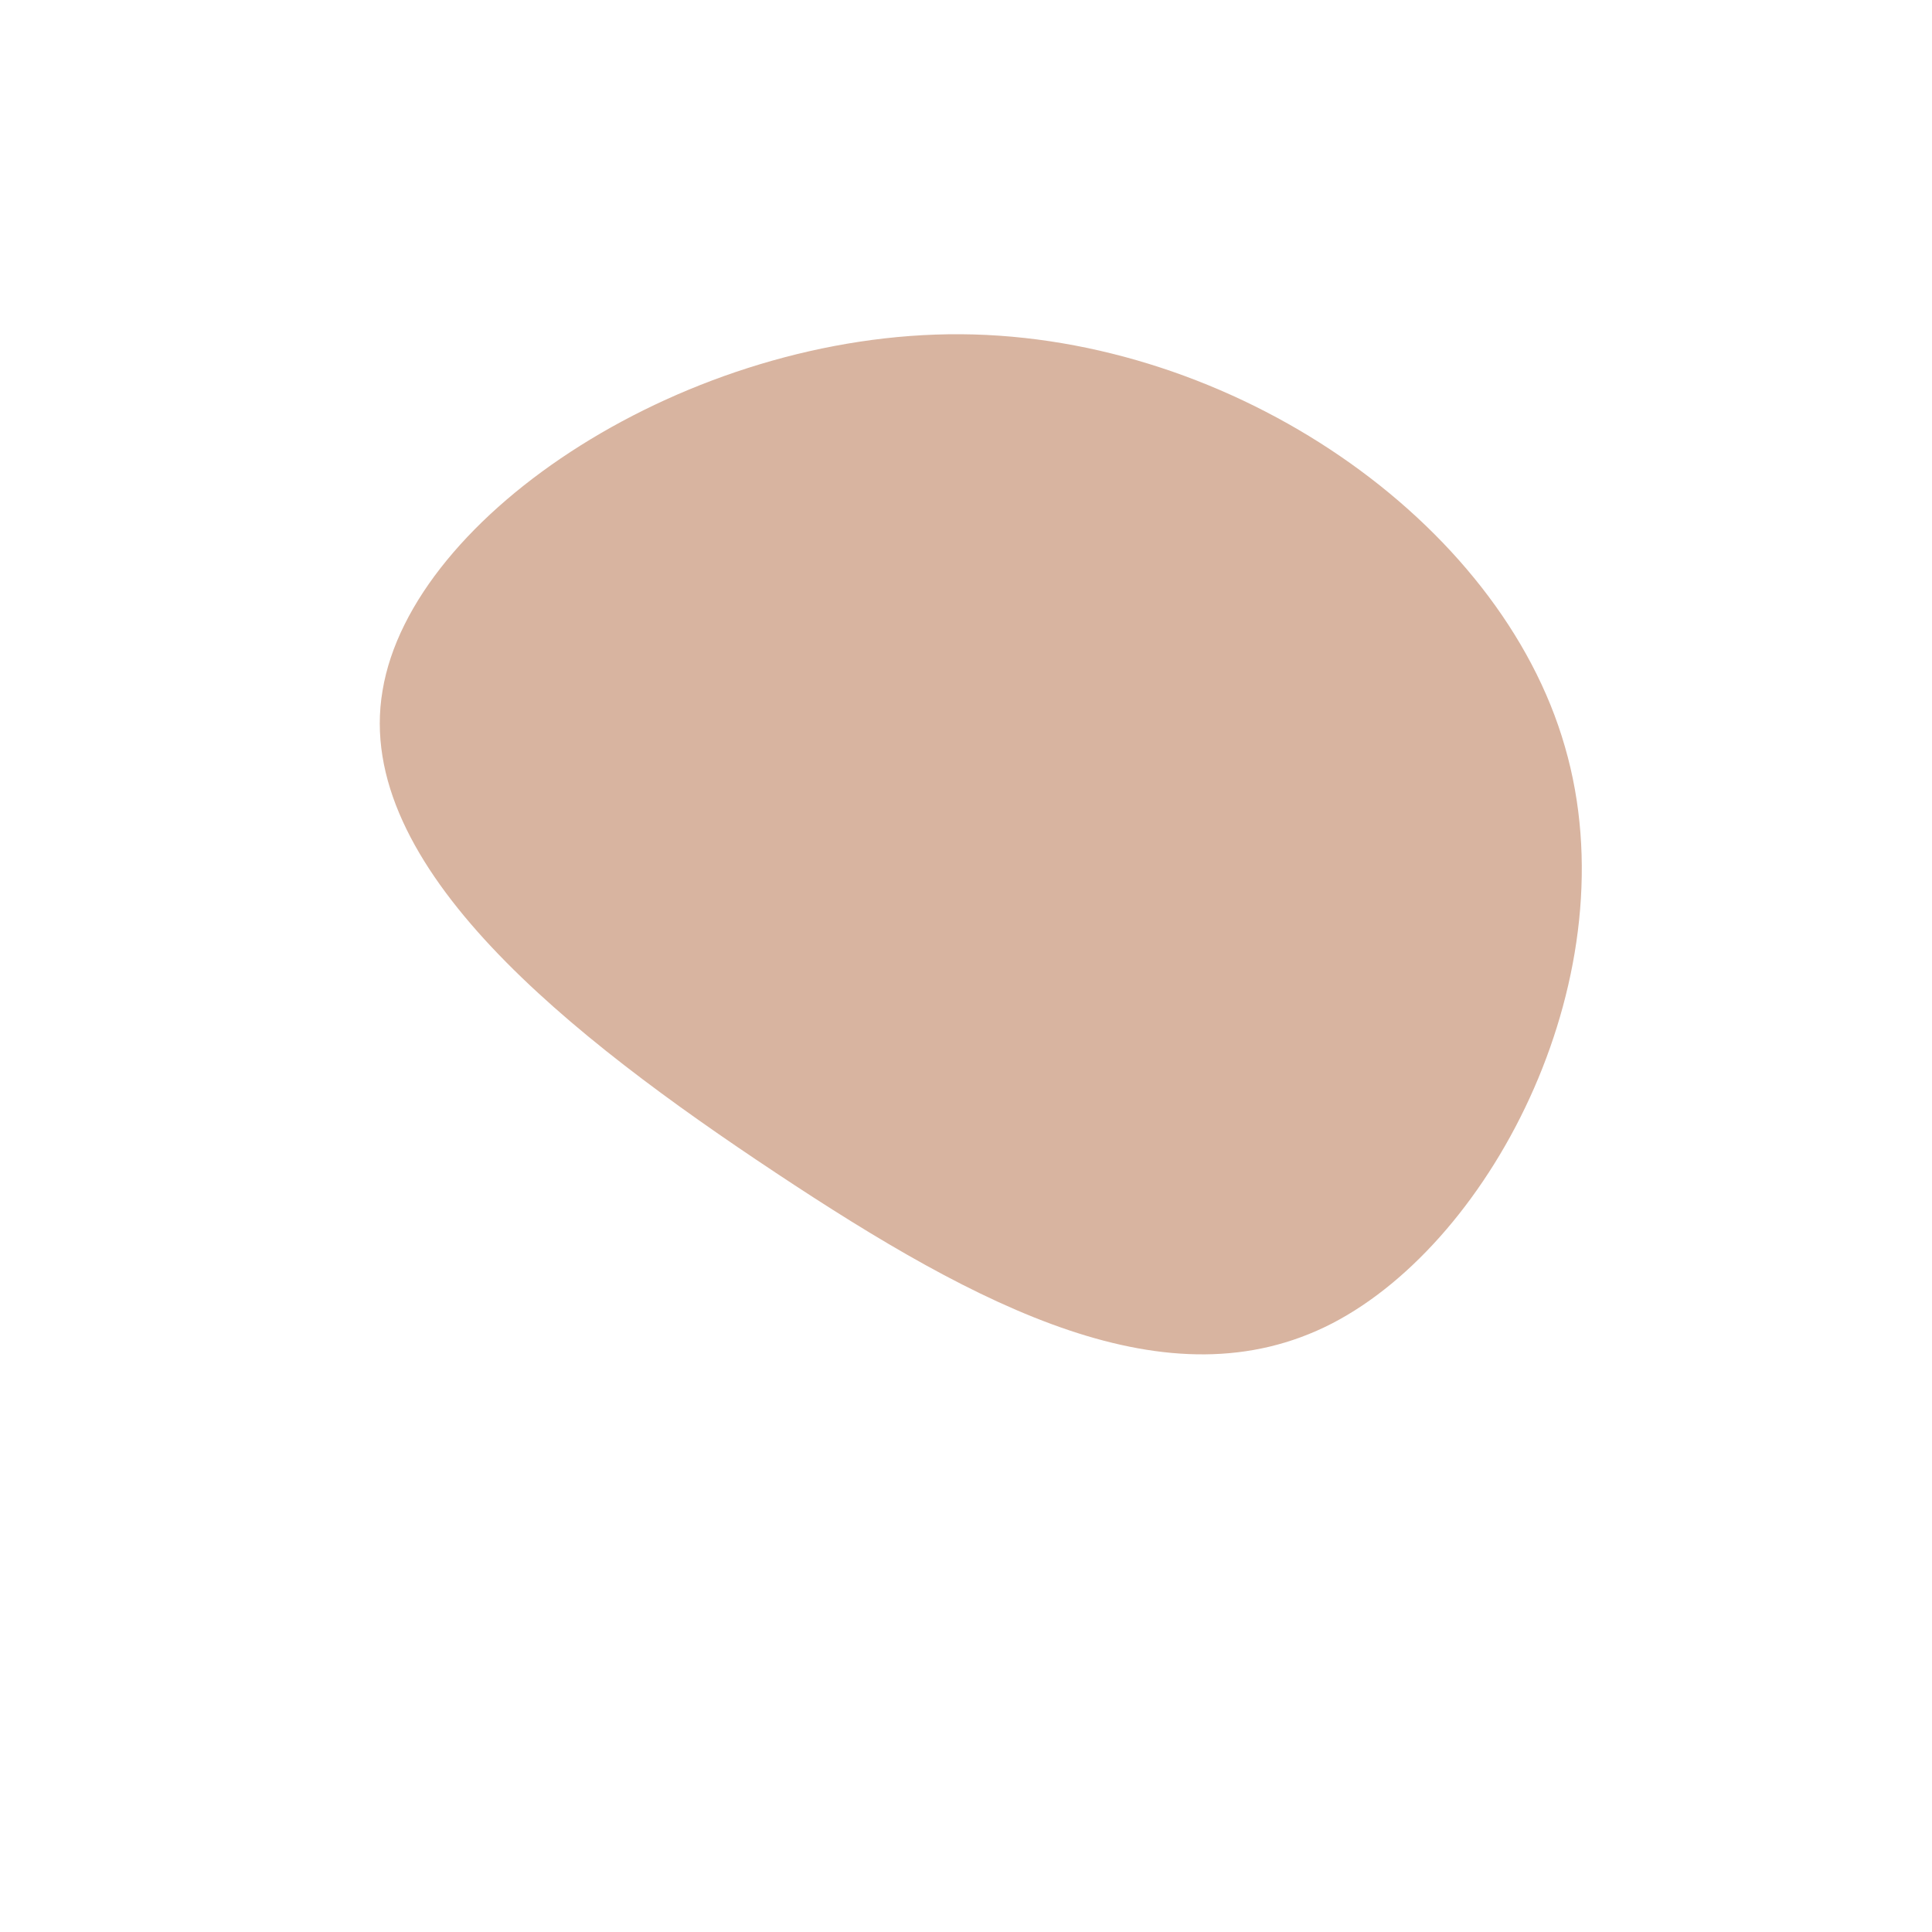
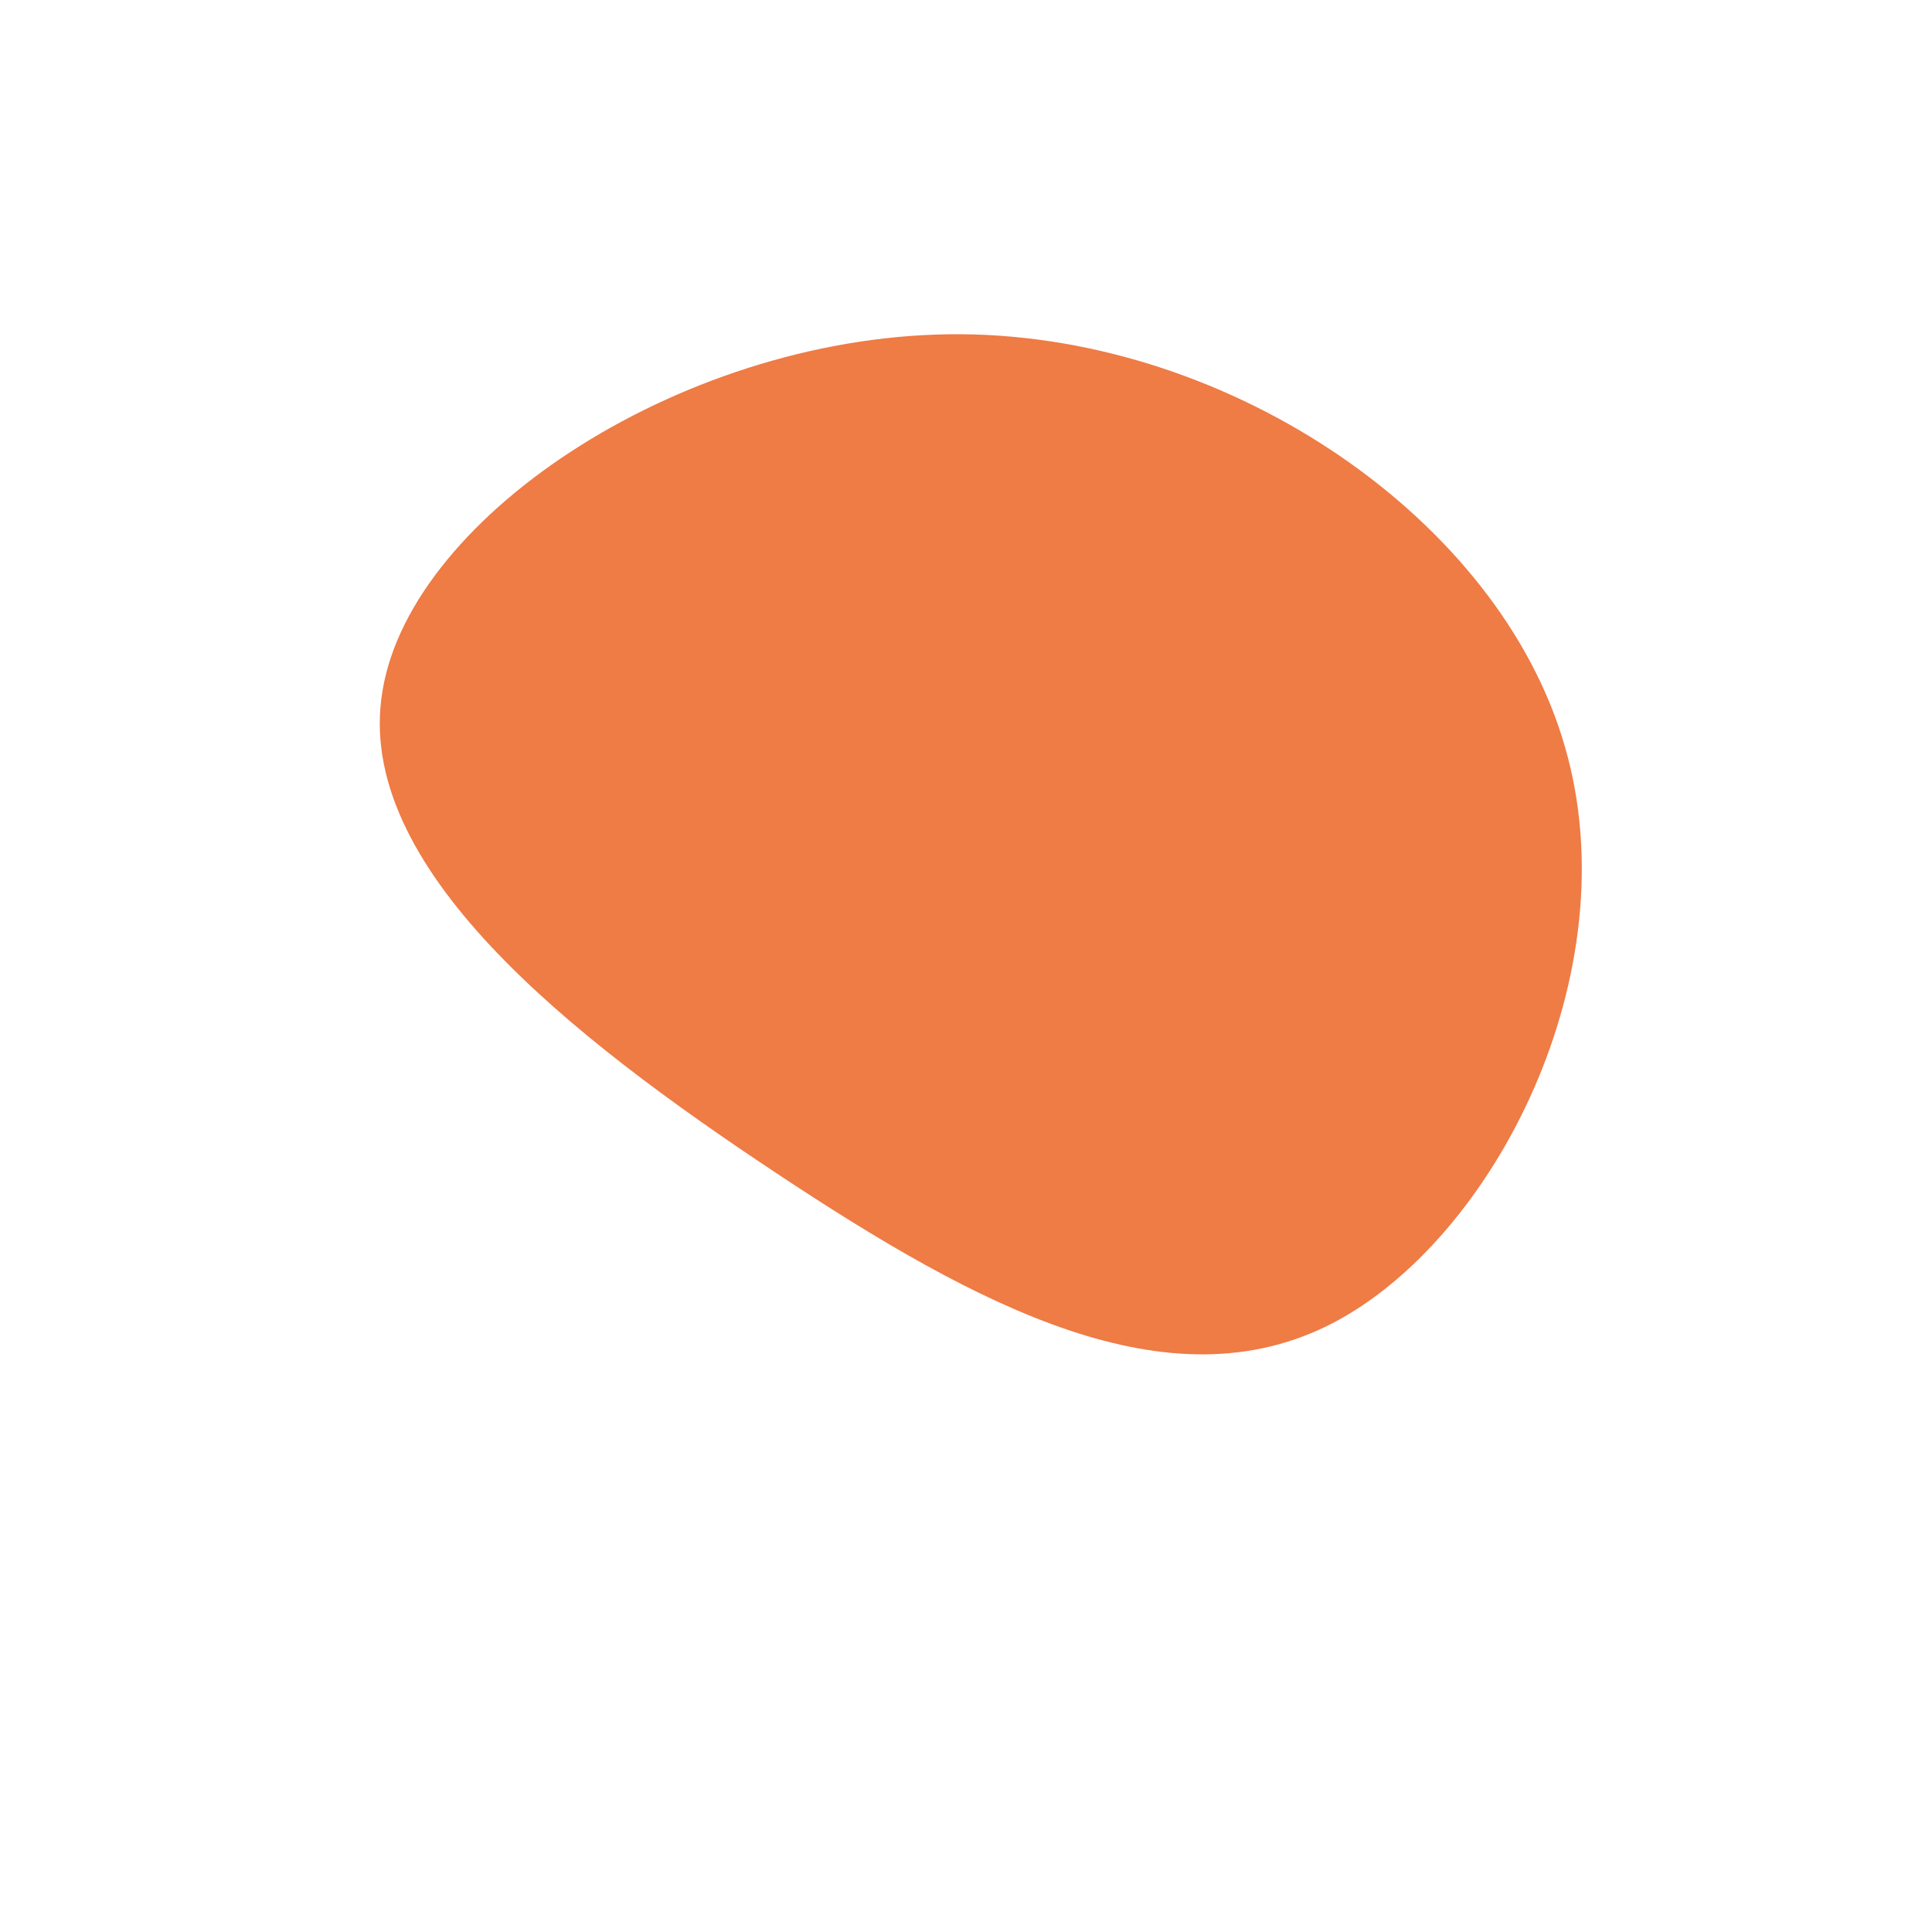
<svg xmlns="http://www.w3.org/2000/svg" viewBox="0 0 200 200">
-   <path fill="#D8B4A0" d="M62,-22.7C68.8,0.7,54.7,28.3,37.9,37C21,45.7,1.4,35.4,-19.7,21.4C-40.8,7.4,-63.5,-10.3,-60.4,-28.5C-57.4,-46.8,-28.7,-65.6,-0.5,-65.4C27.6,-65.2,55.3,-46.1,62,-22.7Z" transform="translate(100 100)" />
+   <path fill="#EF7B45" d="M62,-22.7C68.8,0.7,54.7,28.3,37.9,37C21,45.7,1.4,35.4,-19.7,21.4C-40.8,7.4,-63.5,-10.3,-60.4,-28.5C-57.4,-46.8,-28.7,-65.6,-0.5,-65.4C27.6,-65.2,55.3,-46.1,62,-22.7Z" transform="translate(100 100)" />
</svg>
